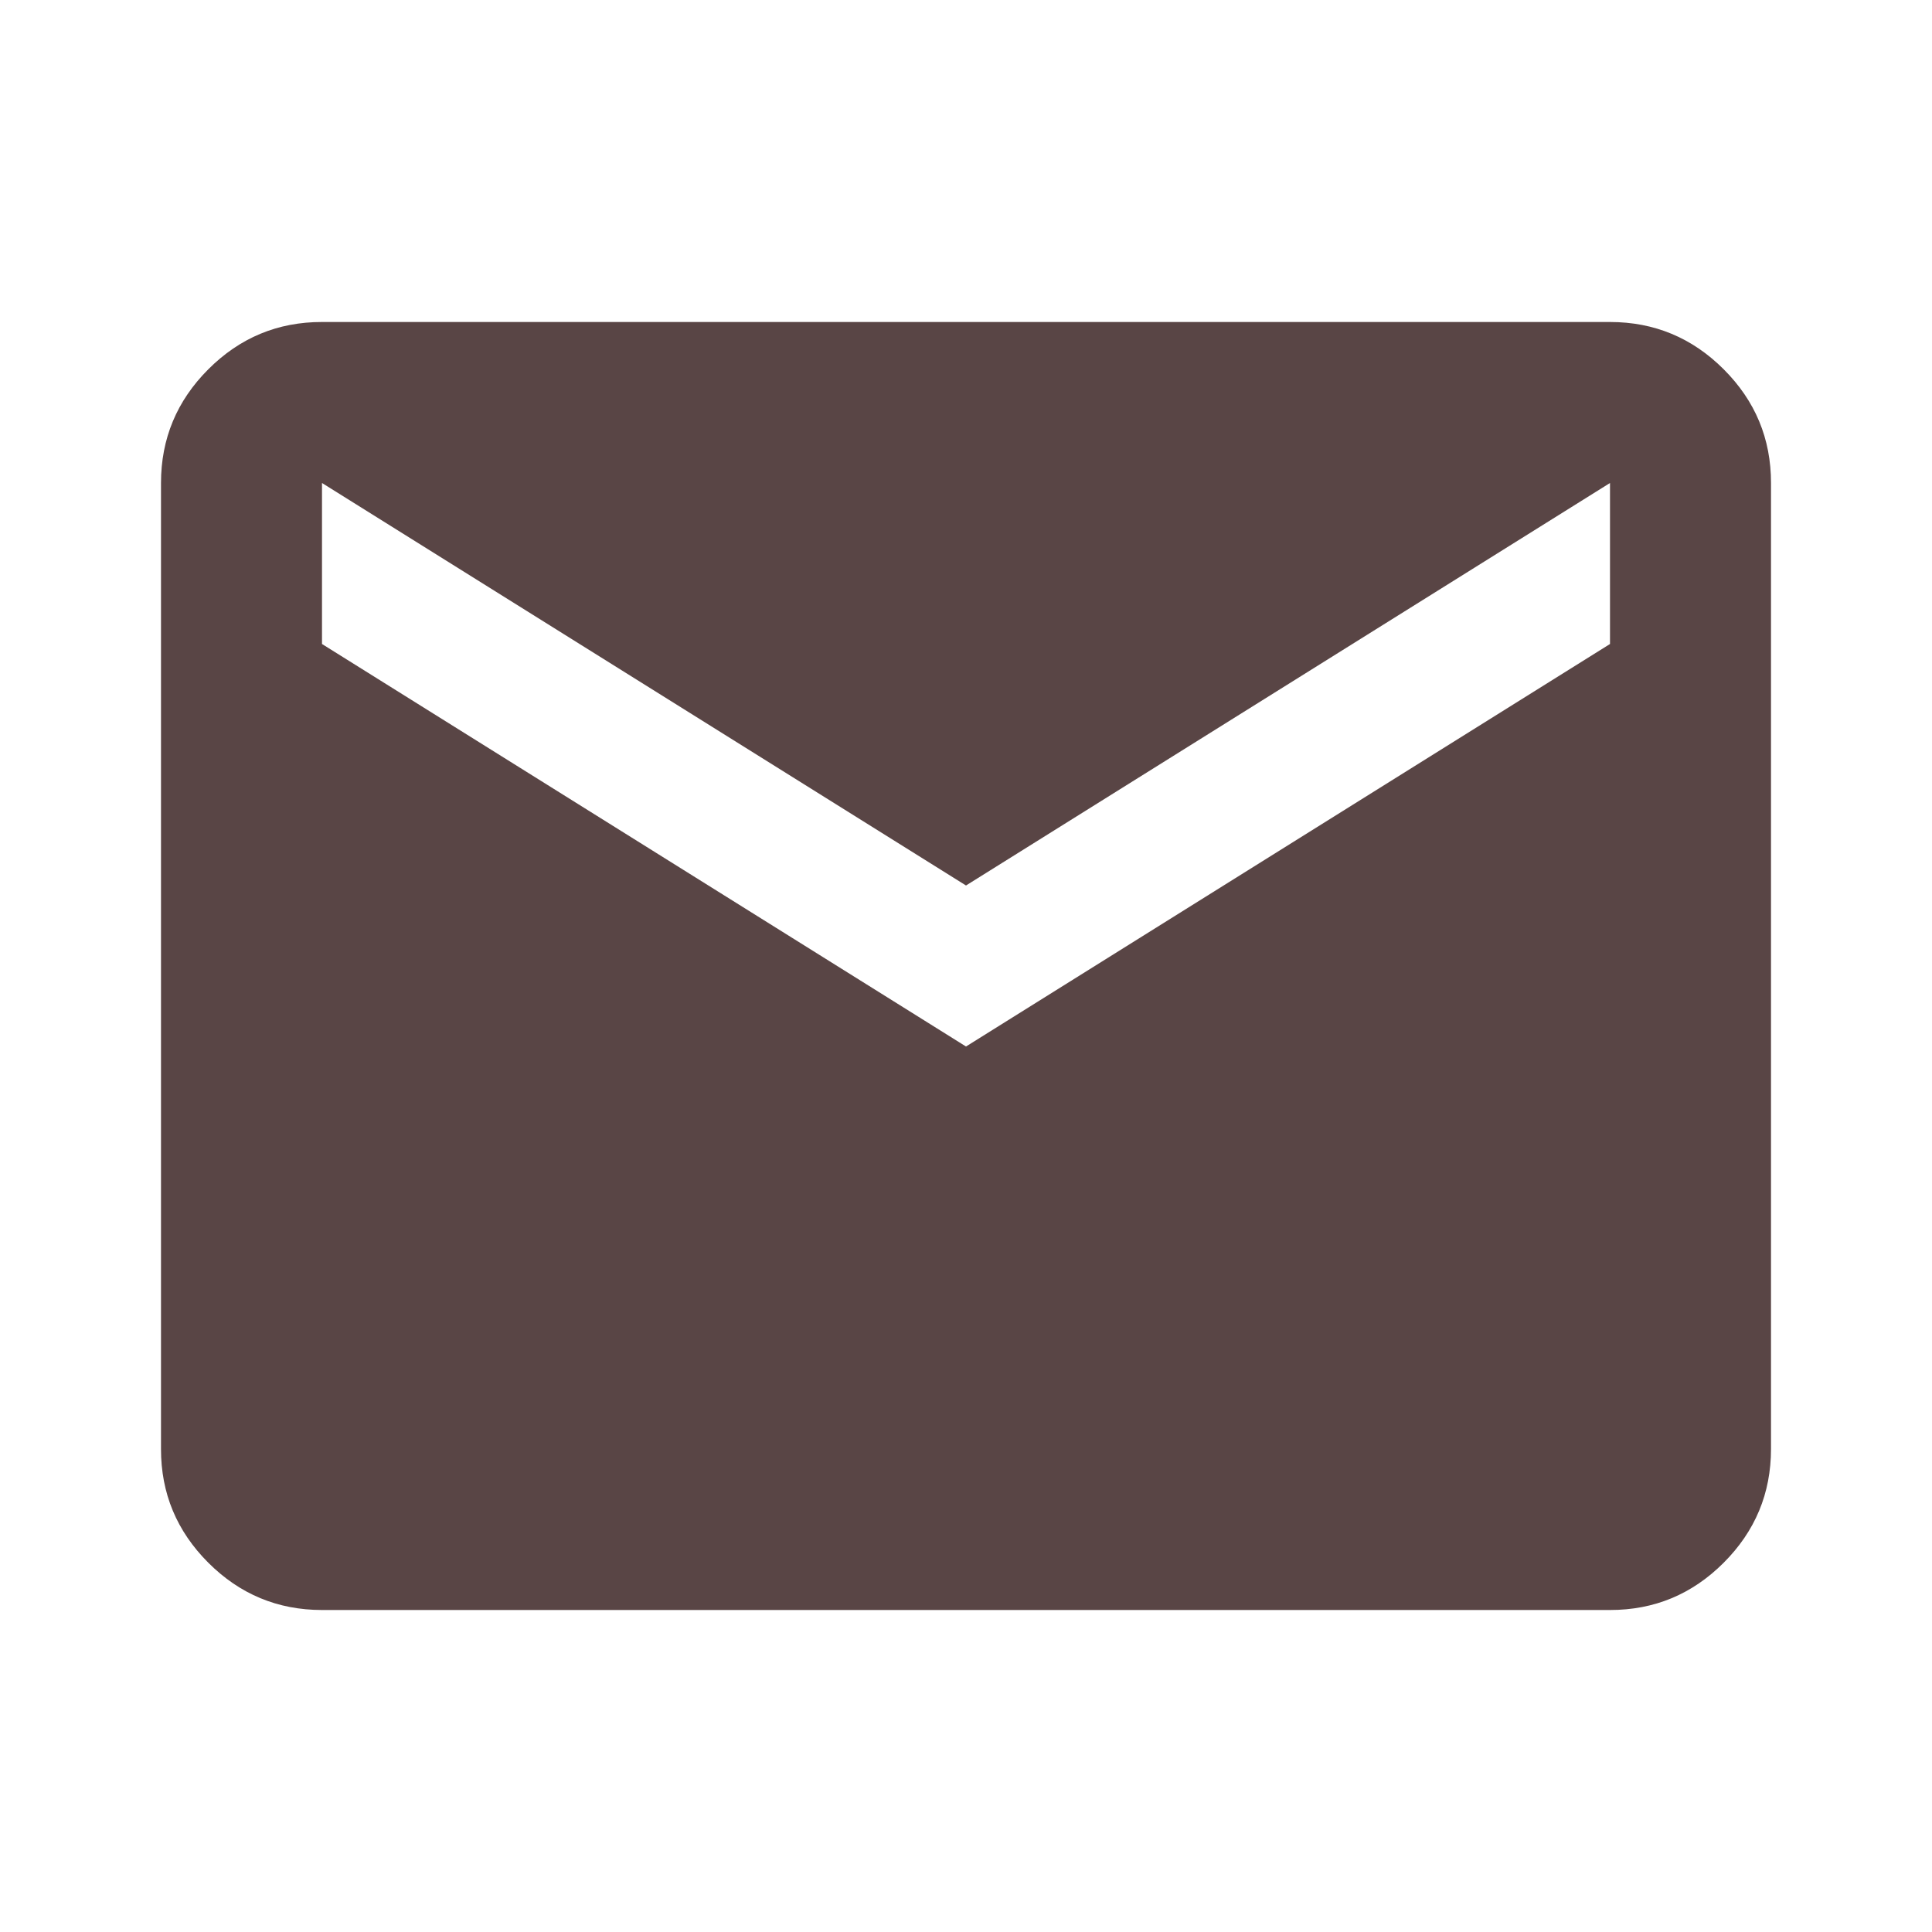
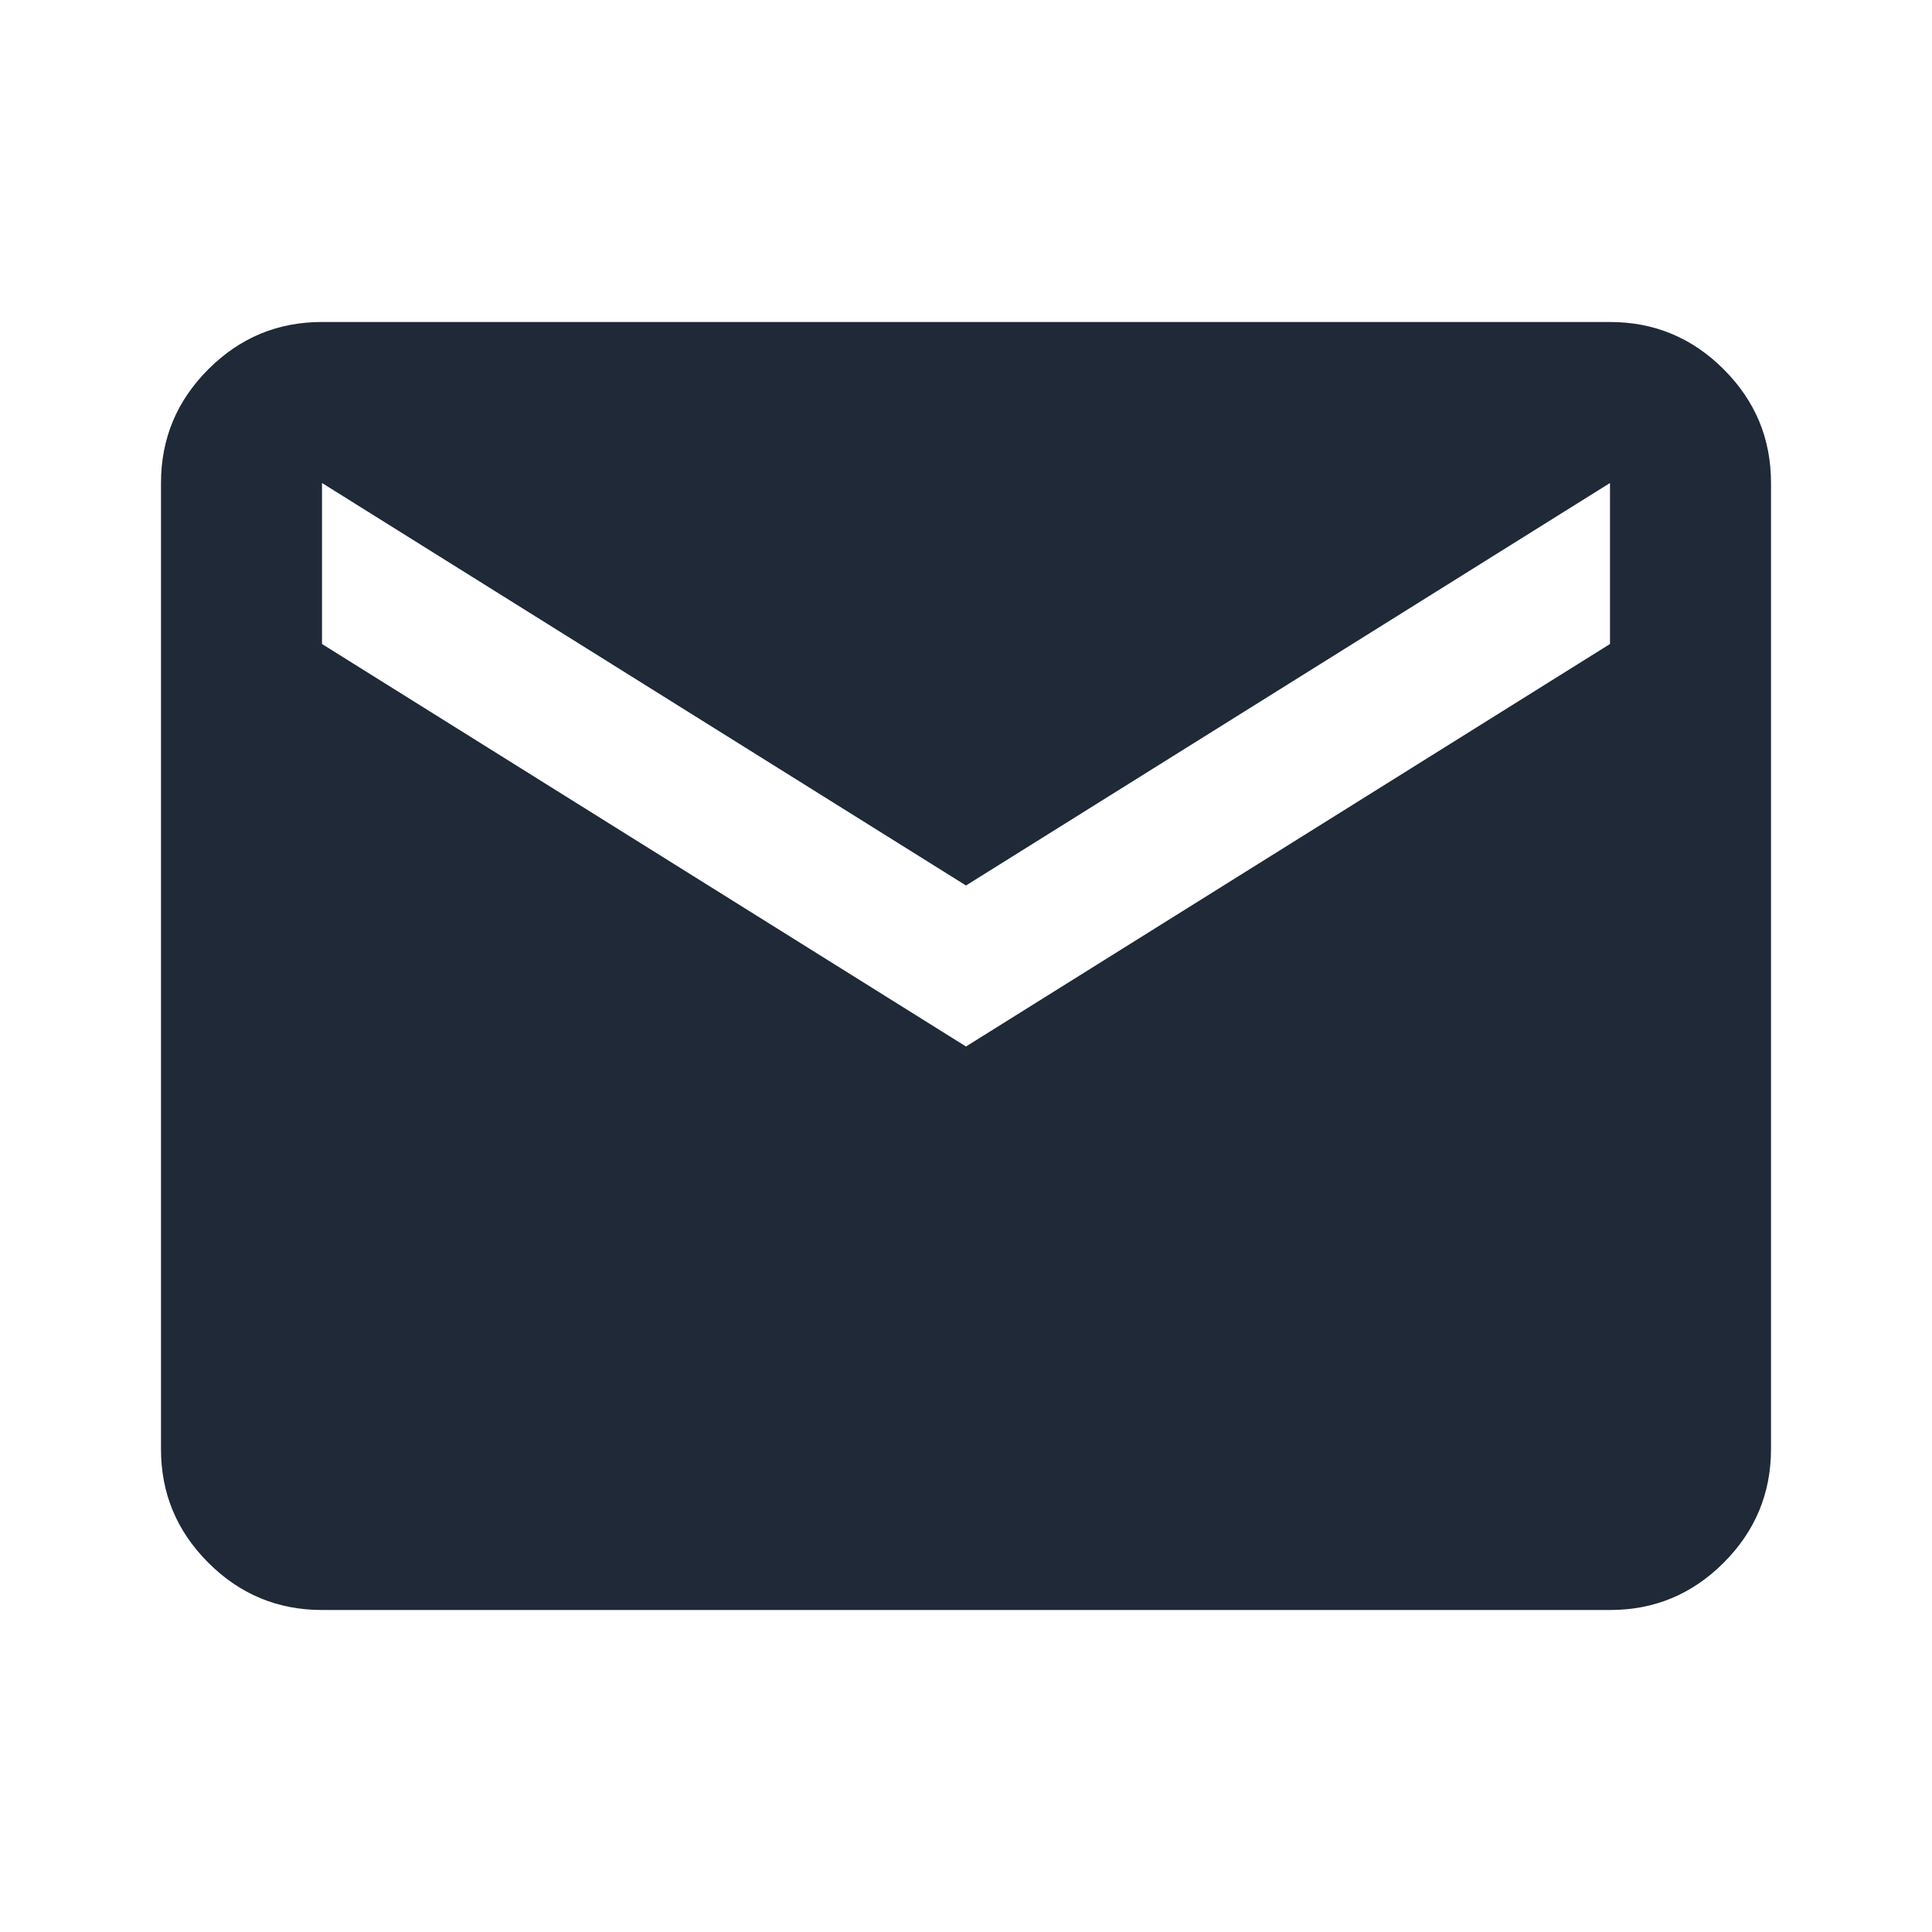
<svg xmlns="http://www.w3.org/2000/svg" width="48" height="48" viewBox="0 0 24 24">
-   <path fill="#594545" d="M4 20q-.825 0-1.413-.588T2 18V6q0-.825.588-1.413T4 4h16q.825 0 1.413.588T22 6v12q0 .825-.588 1.413T20 20H4Zm8-7l8-5V6l-8 5l-8-5v2l8 5Z" />
+   <path fill="#1F2937" d="M4 20q-.825 0-1.413-.588T2 18V6q0-.825.588-1.413T4 4h16q.825 0 1.413.588T22 6v12q0 .825-.588 1.413T20 20H4Zm8-7l8-5V6l-8 5l-8-5v2l8 5Z" />
</svg>
